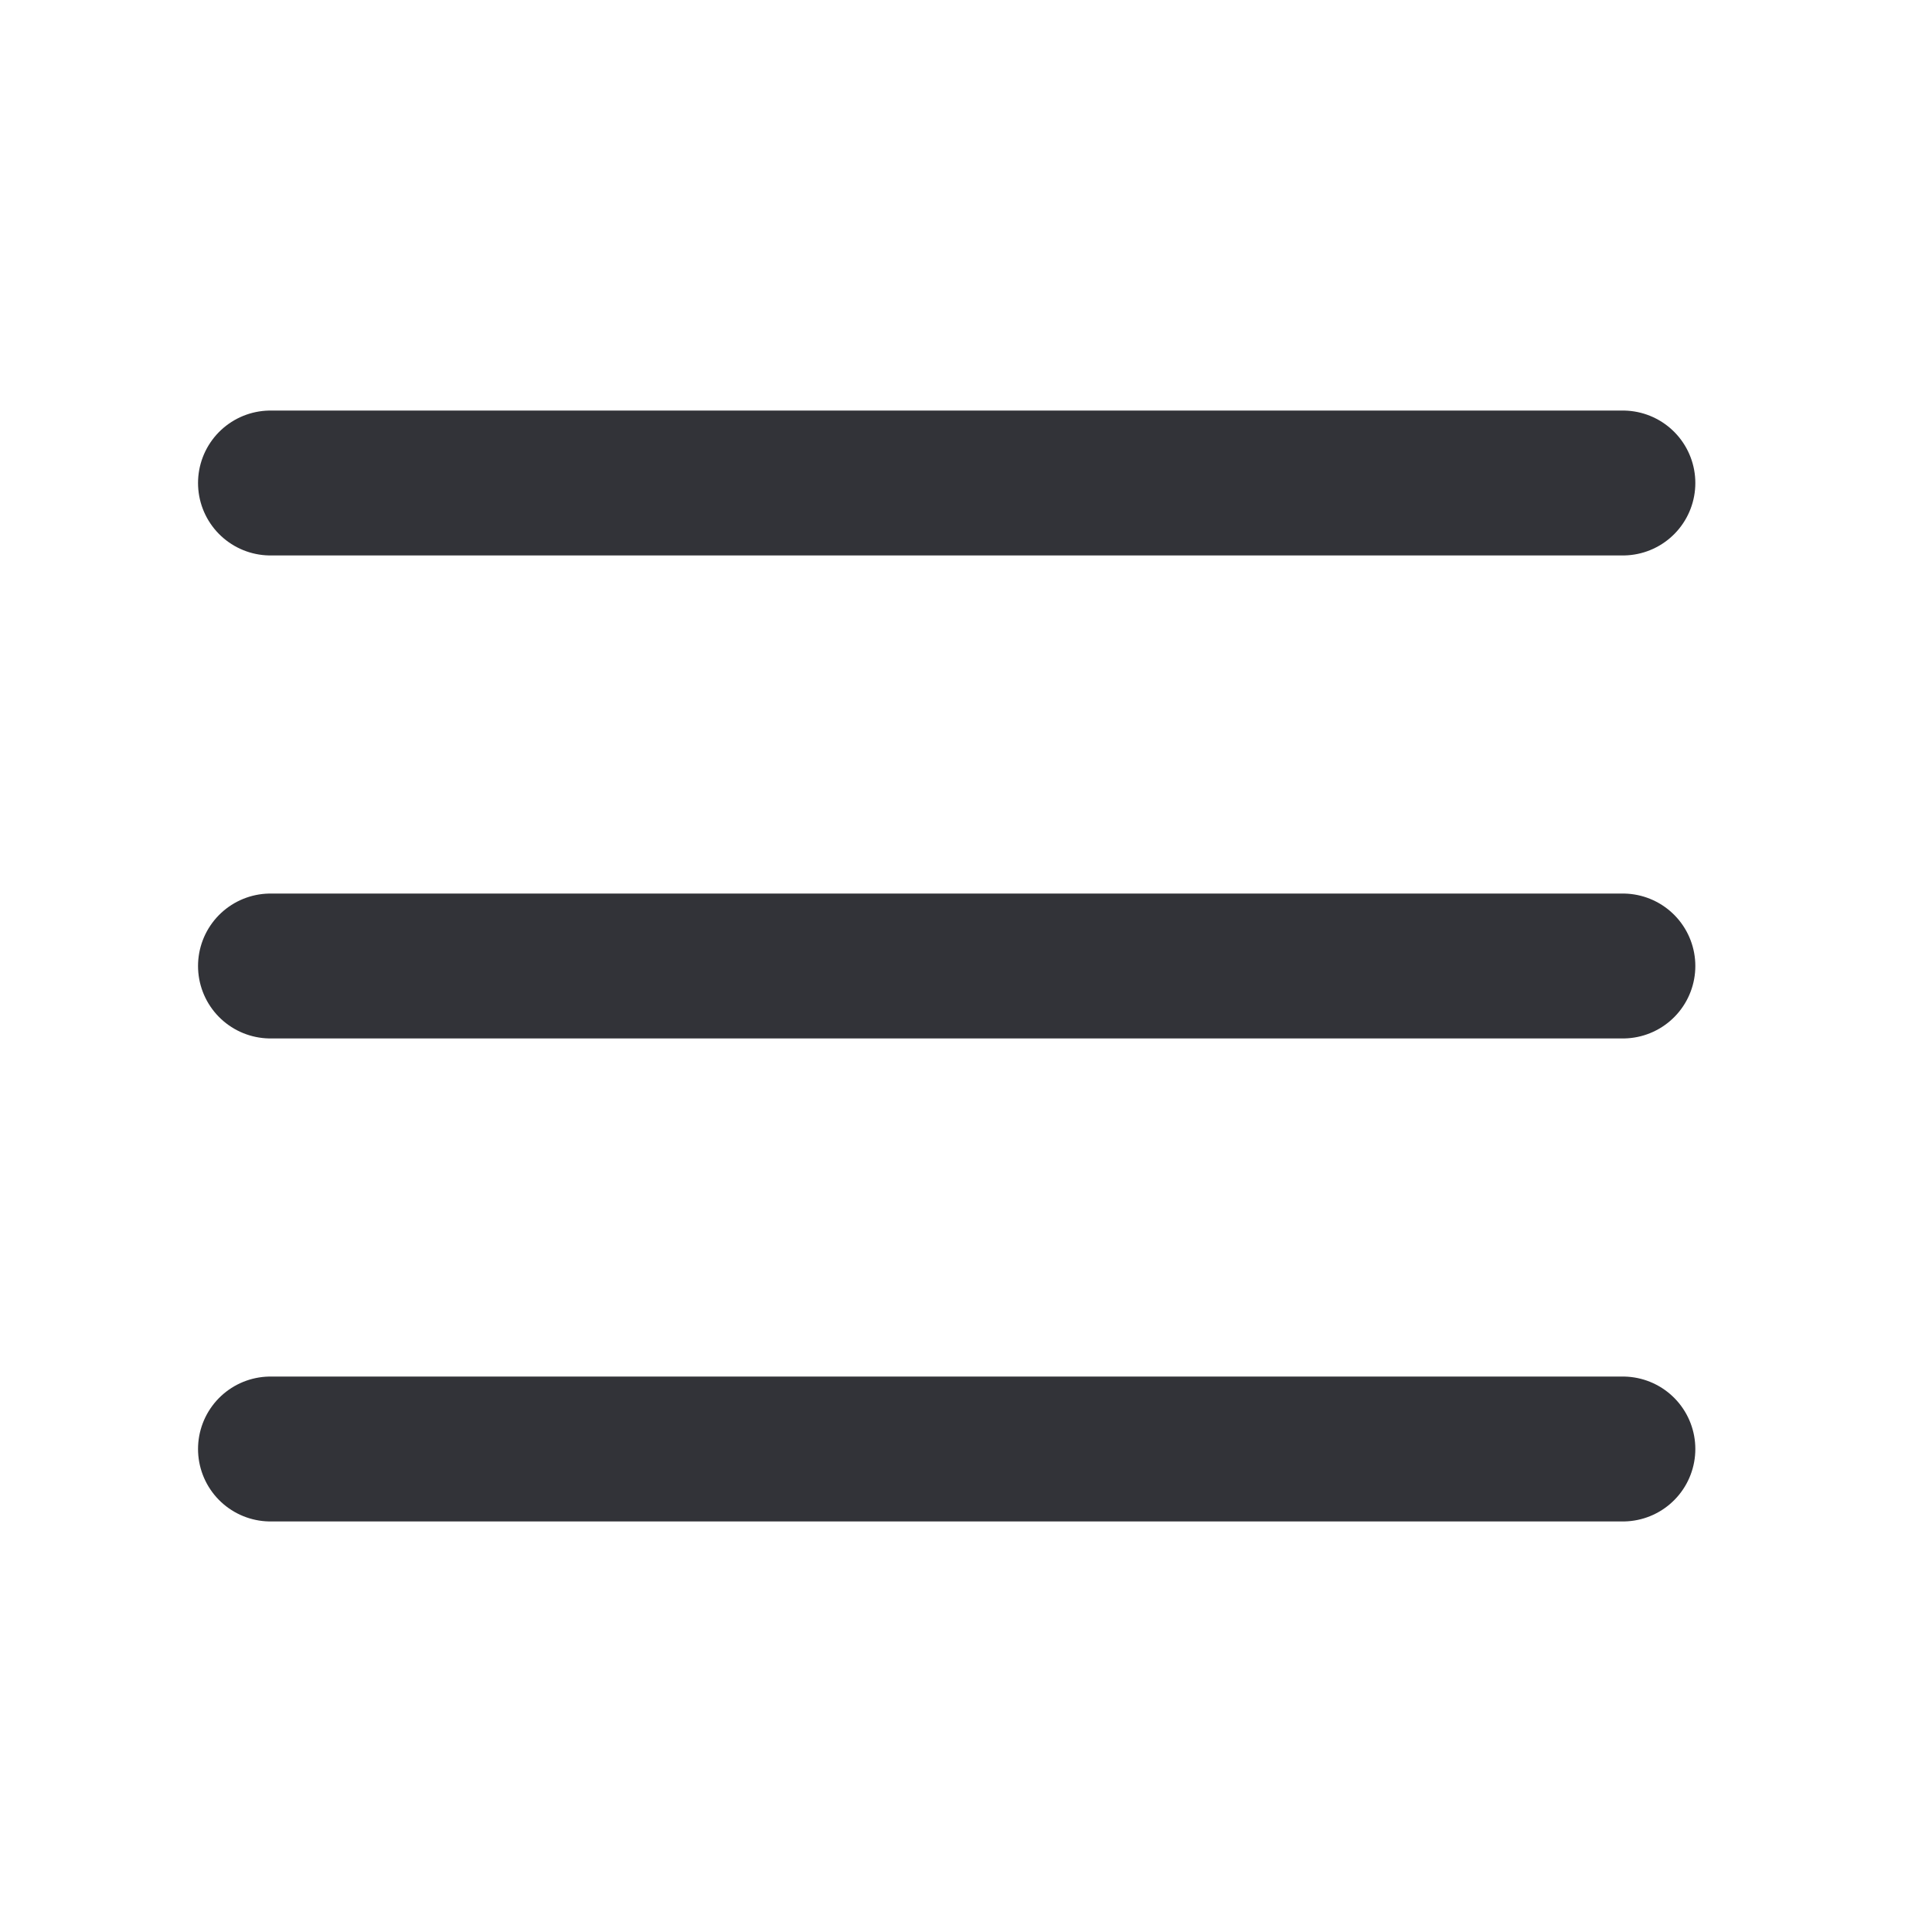
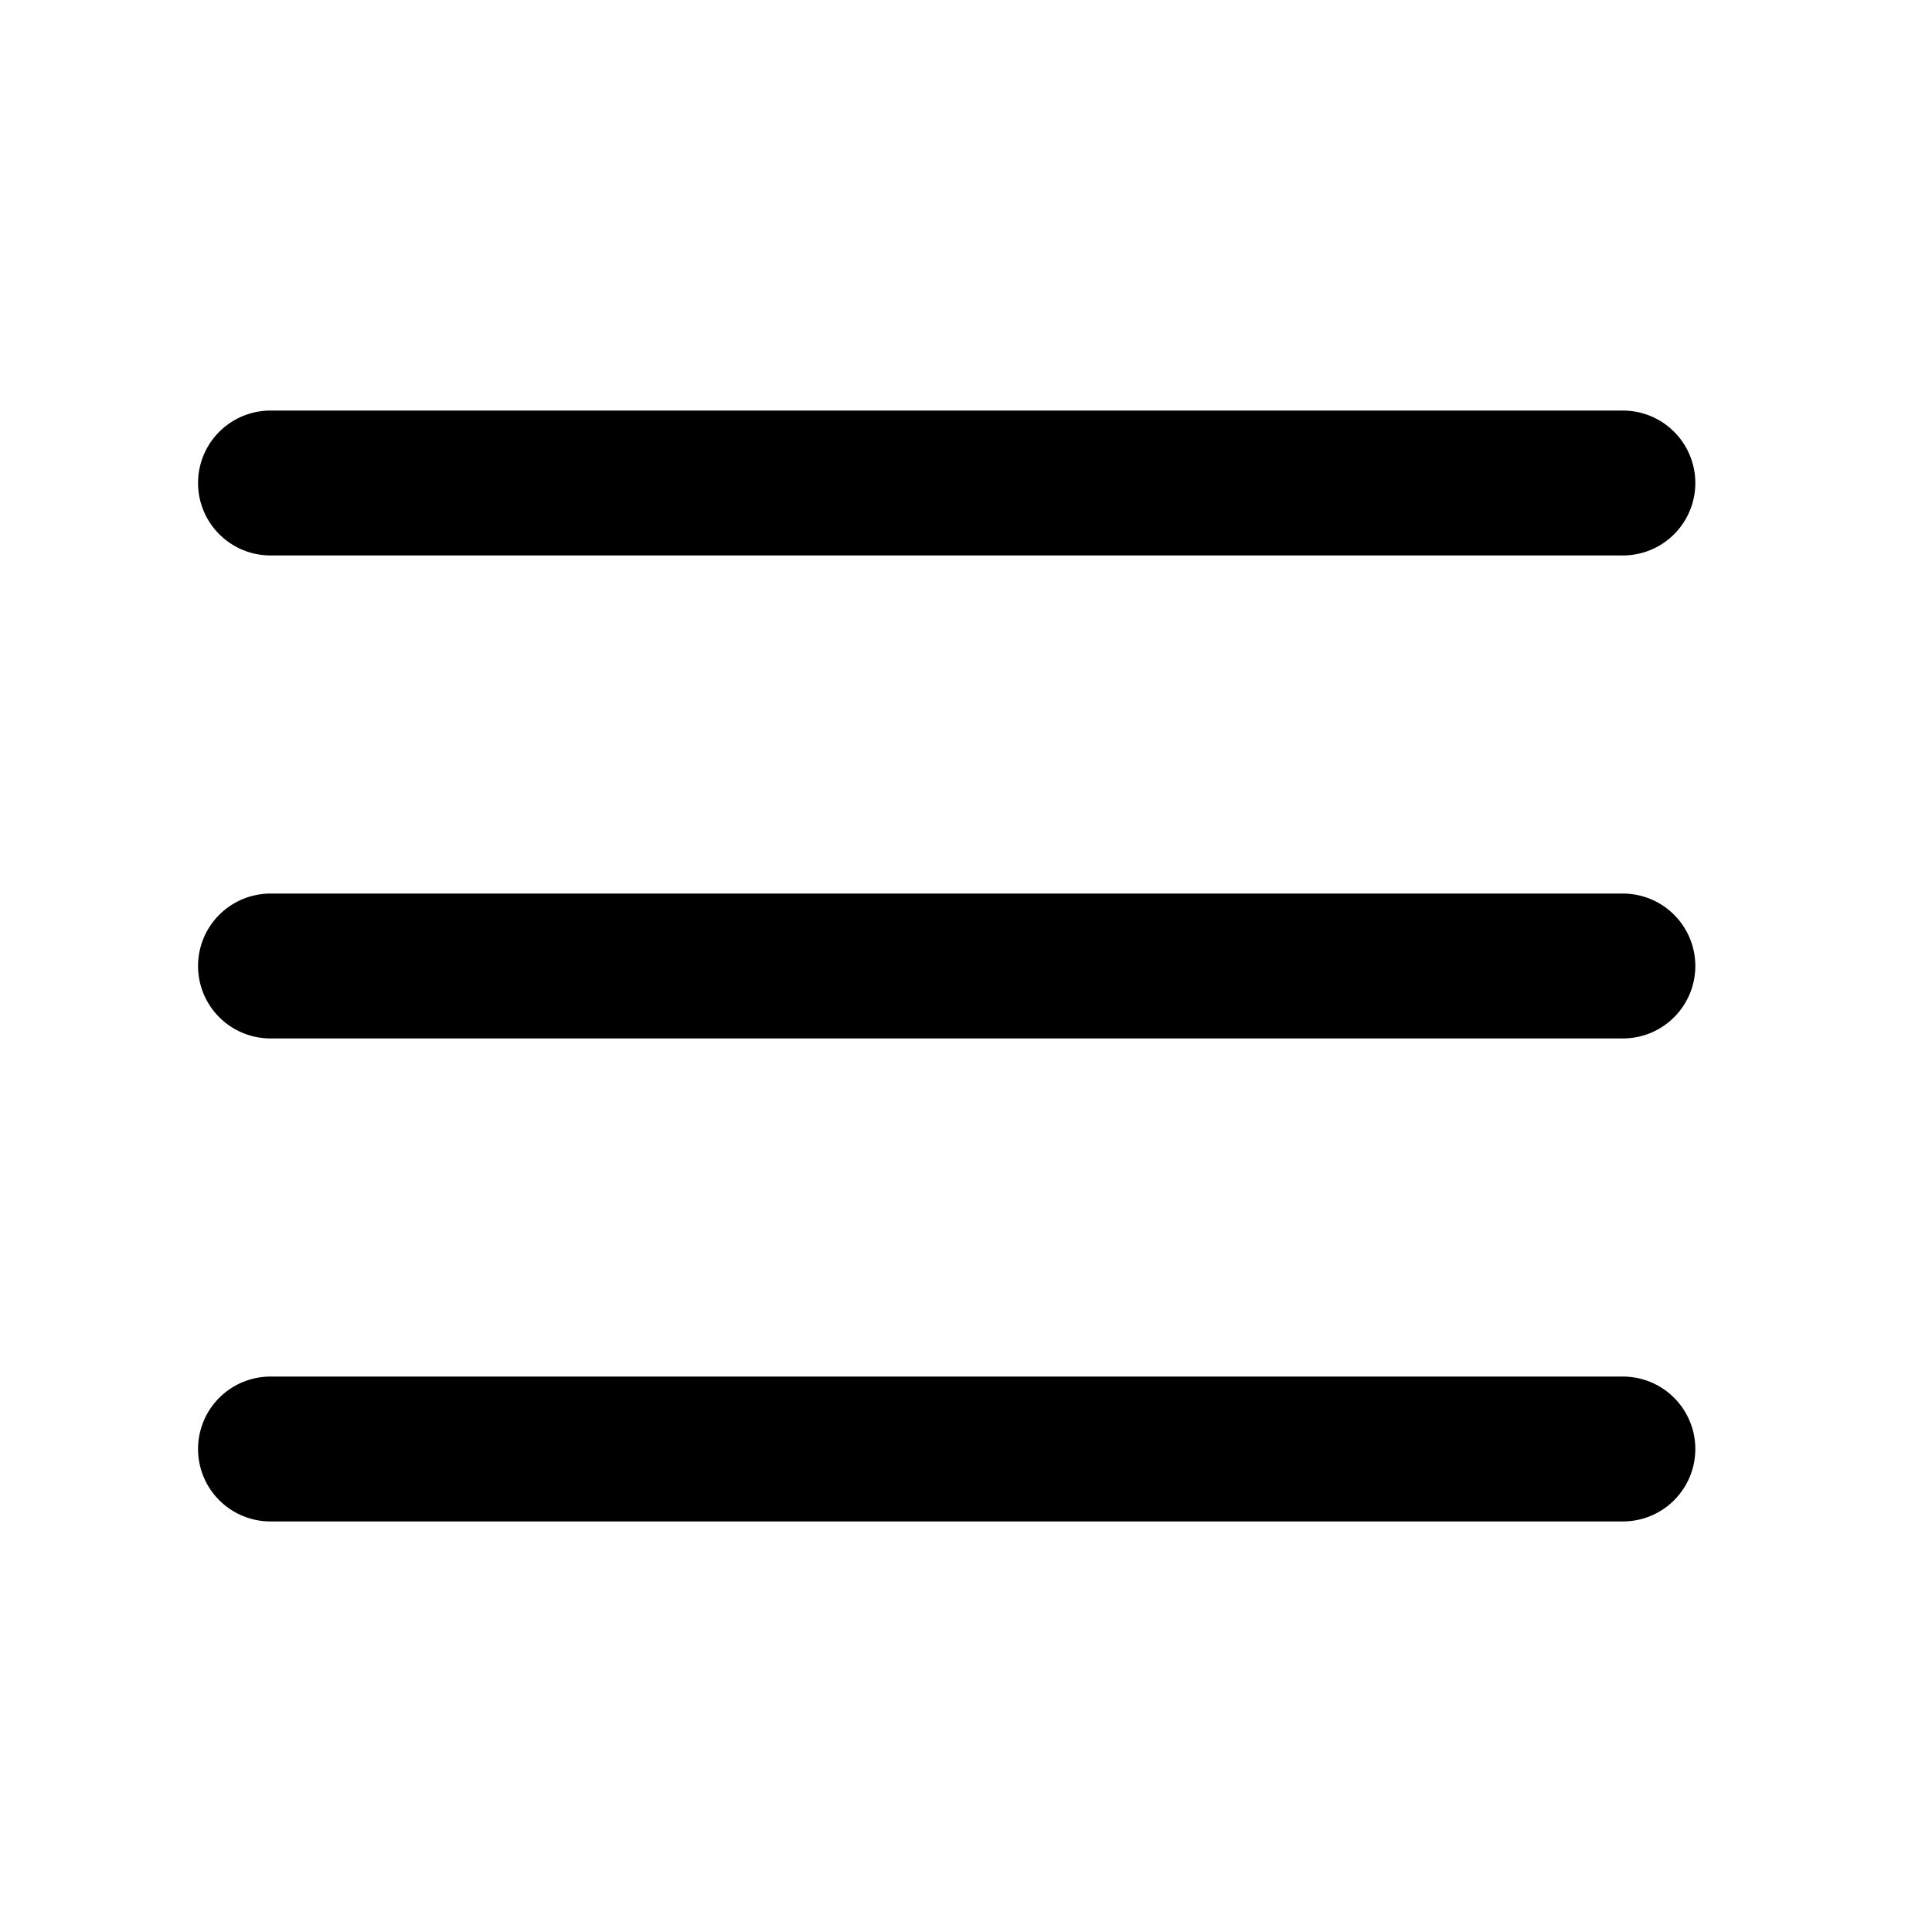
<svg xmlns="http://www.w3.org/2000/svg" width="20" height="20" viewBox="0 0 20 20" fill="none">
-   <path d="M16.8 5H2.8" stroke="#323338" stroke-width="1.5" stroke-linecap="round" stroke-linejoin="round" fill="currentColor" />
-   <path d="M16.8 10H2.8" stroke="#323338" stroke-width="1.5" stroke-linecap="round" stroke-linejoin="round" fill="currentColor" />
-   <path d="M16.8 15H2.8" stroke="#323338" stroke-width="1.5" stroke-linecap="round" stroke-linejoin="round" fill="currentColor" />
+   <path d="M16.8 5H2.8" stroke="currentColor" stroke-width="1.5" stroke-linecap="round" stroke-linejoin="round" fill="currentColor" />
+   <path d="M16.8 10H2.8" stroke="currentColor" stroke-width="1.5" stroke-linecap="round" stroke-linejoin="round" fill="currentColor" />
+   <path d="M16.8 15H2.8" stroke="currentColor" stroke-width="1.5" stroke-linecap="round" stroke-linejoin="round" fill="currentColor" />
</svg>
